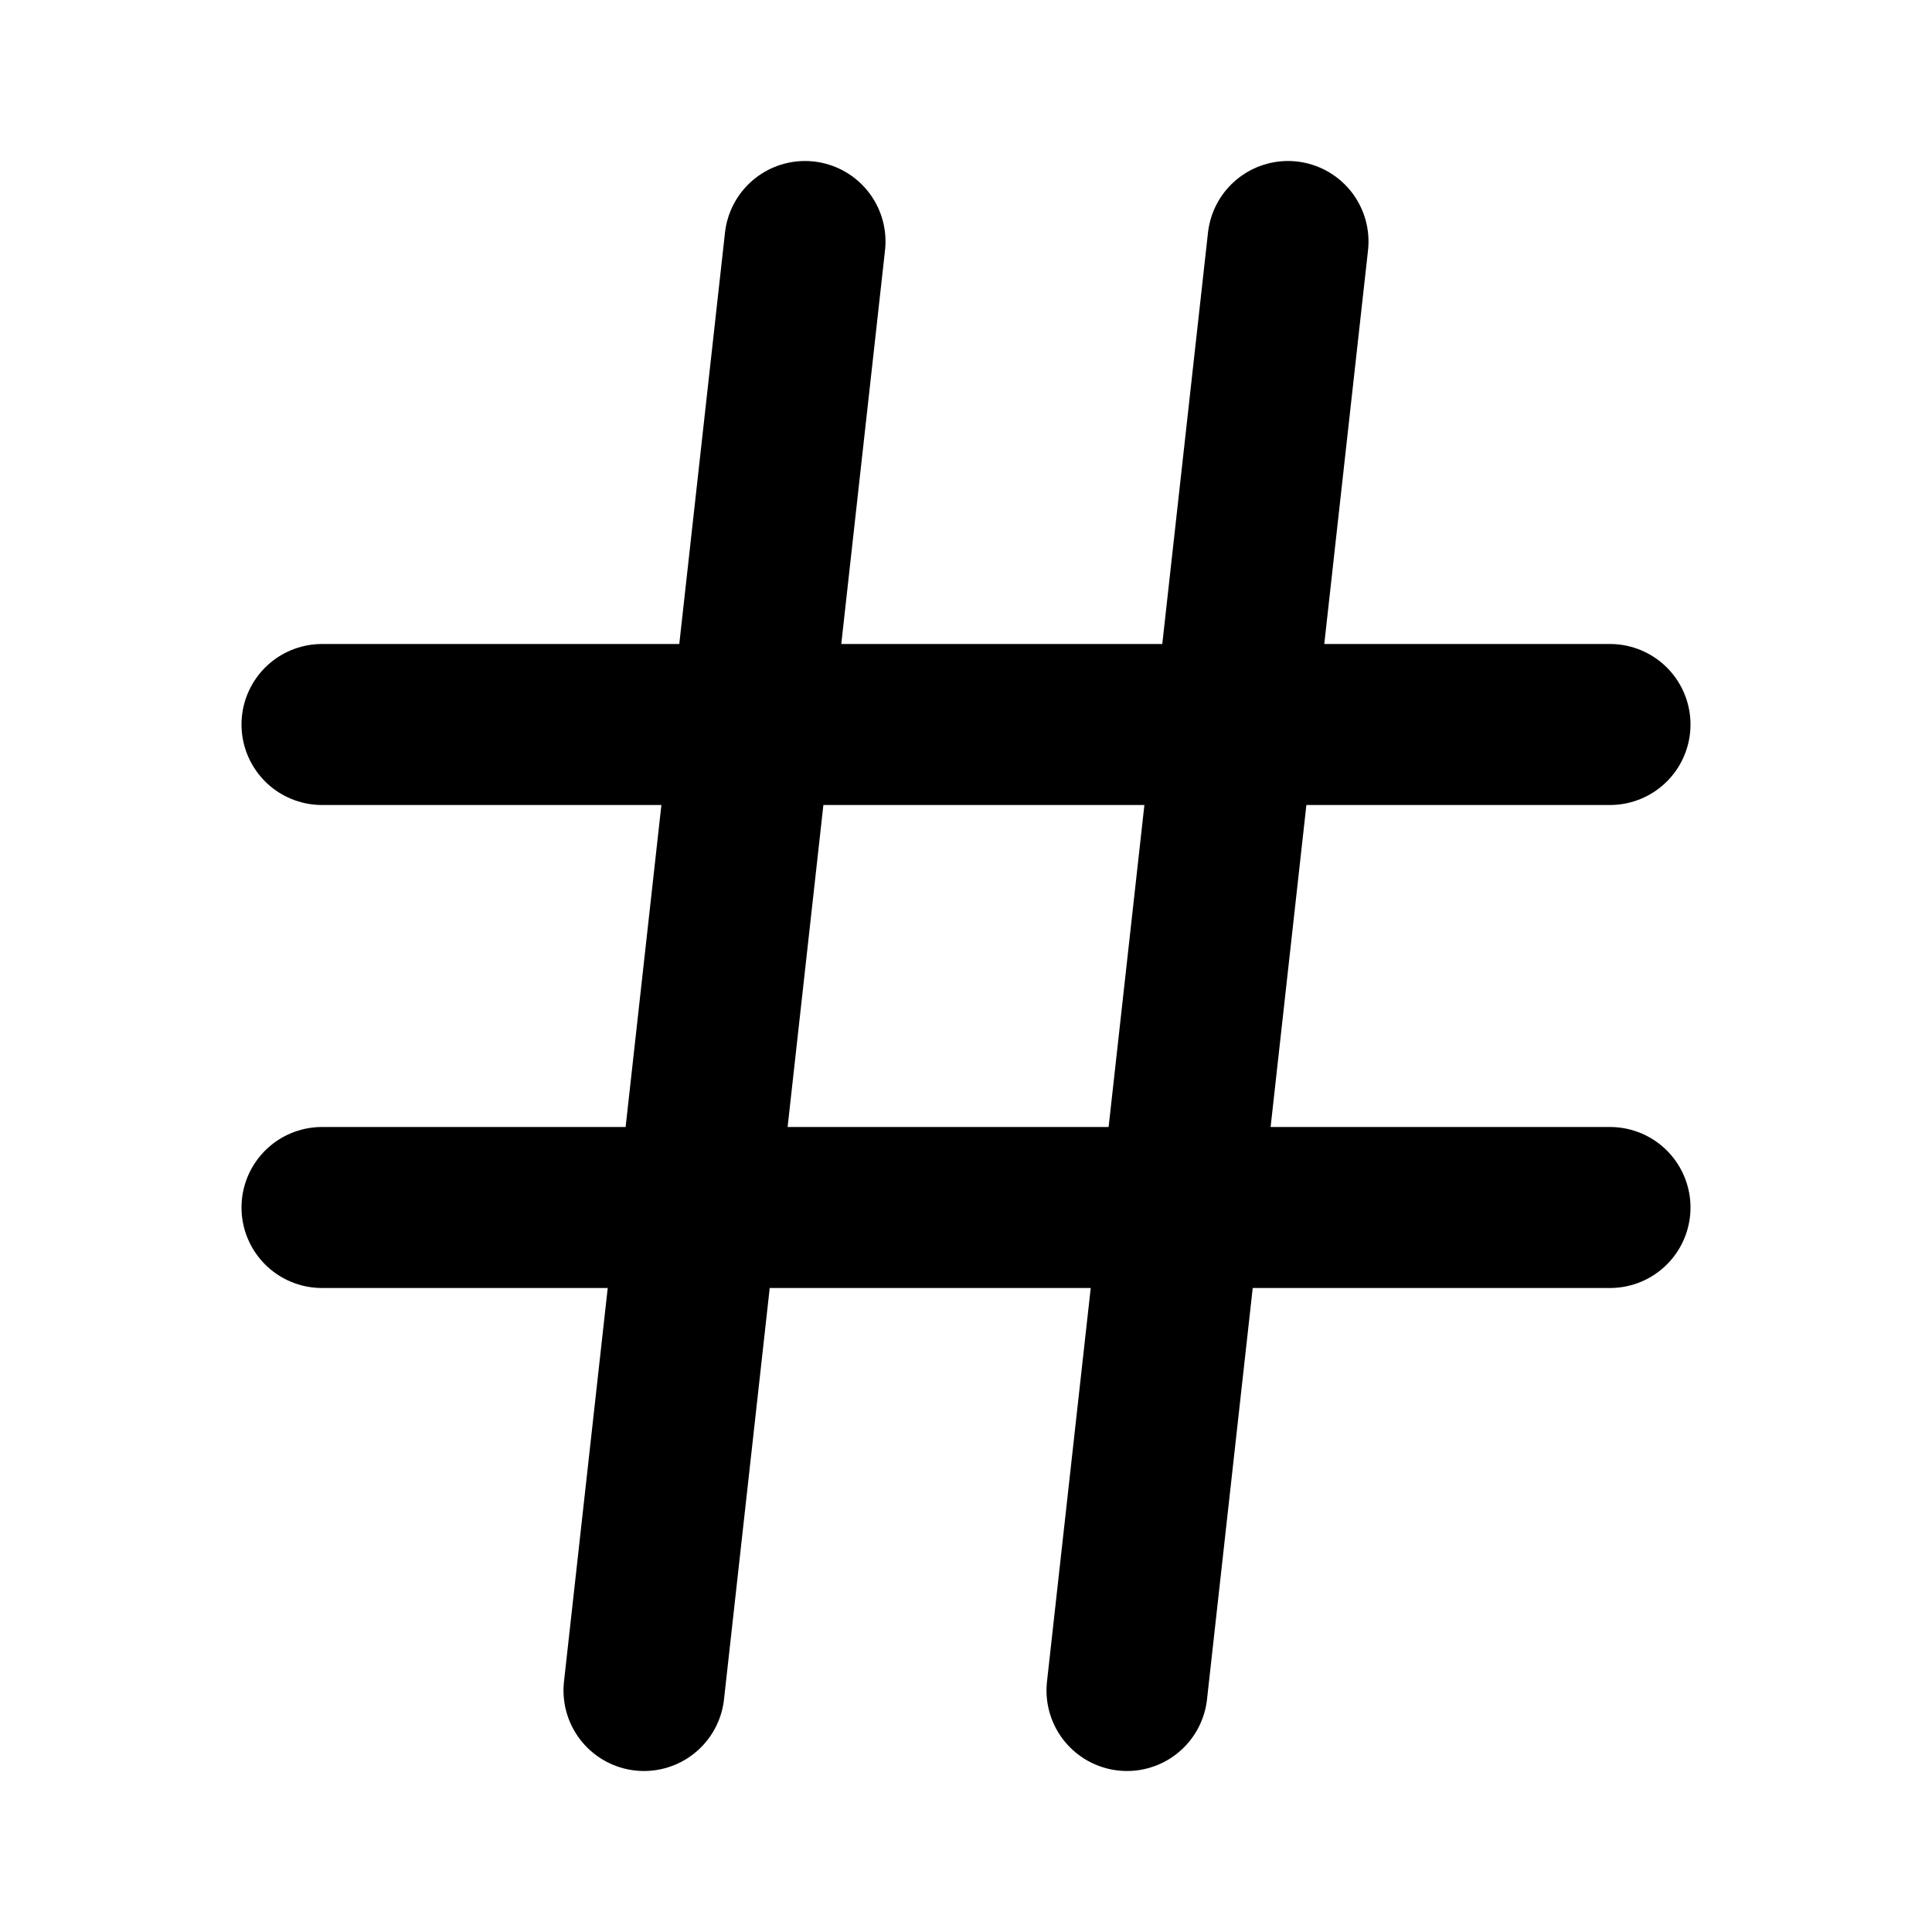
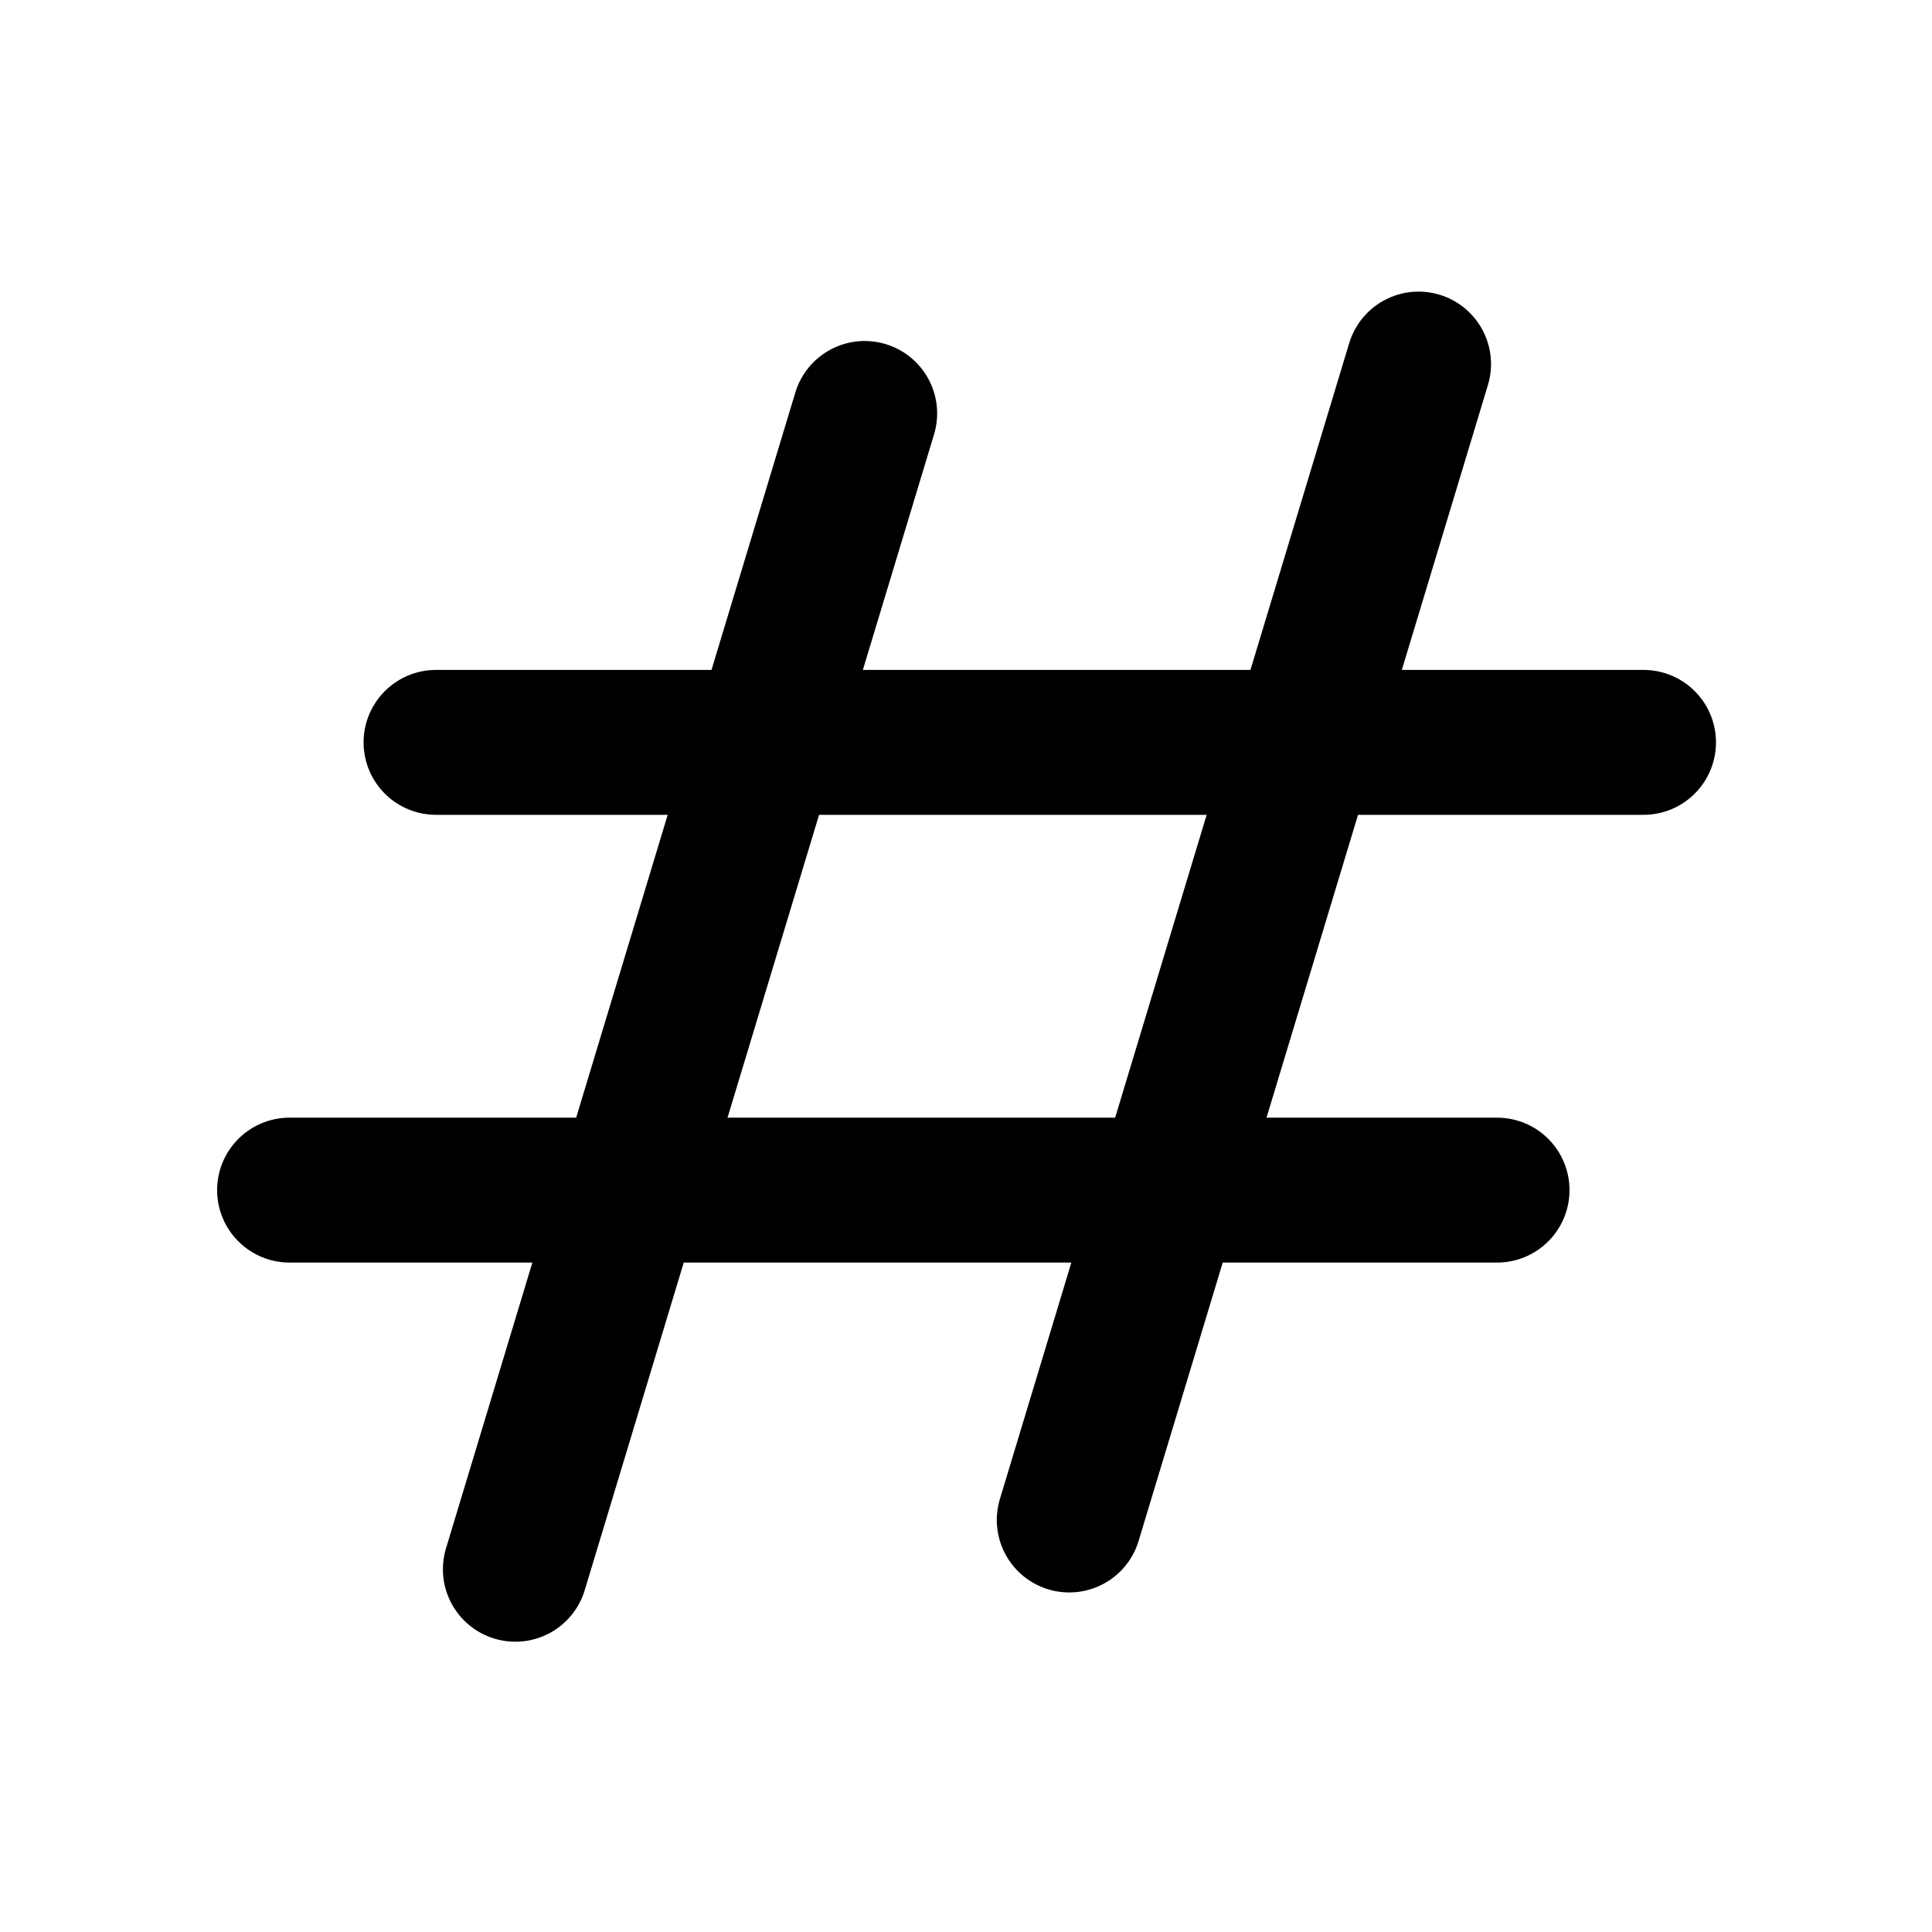
- <svg xmlns="http://www.w3.org/2000/svg" width="24" height="24" viewBox="0 0 24 24" fill="none" stroke="currentColor" stroke-width="2" stroke-linecap="round" stroke-linejoin="round">
-   <line x1="4" x2="20" y1="9" y2="9" />
-   <line x1="4" x2="20" y1="15" y2="15" />
-   <line x1="10" x2="8" y1="3" y2="21" />
-   <line x1="16" x2="14" y1="3" y2="21" />
+ <svg xmlns="http://www.w3.org/2000/svg" width="16" height="16" fill="none">
+   <path stroke="#000" stroke-linecap="round" stroke-width="1.2" d="m11.748 3.015-2.893 9.573M7.161 3.424l-2.893 9.572M3.611 6.148h10M2.398 9.856h10" />
</svg>
